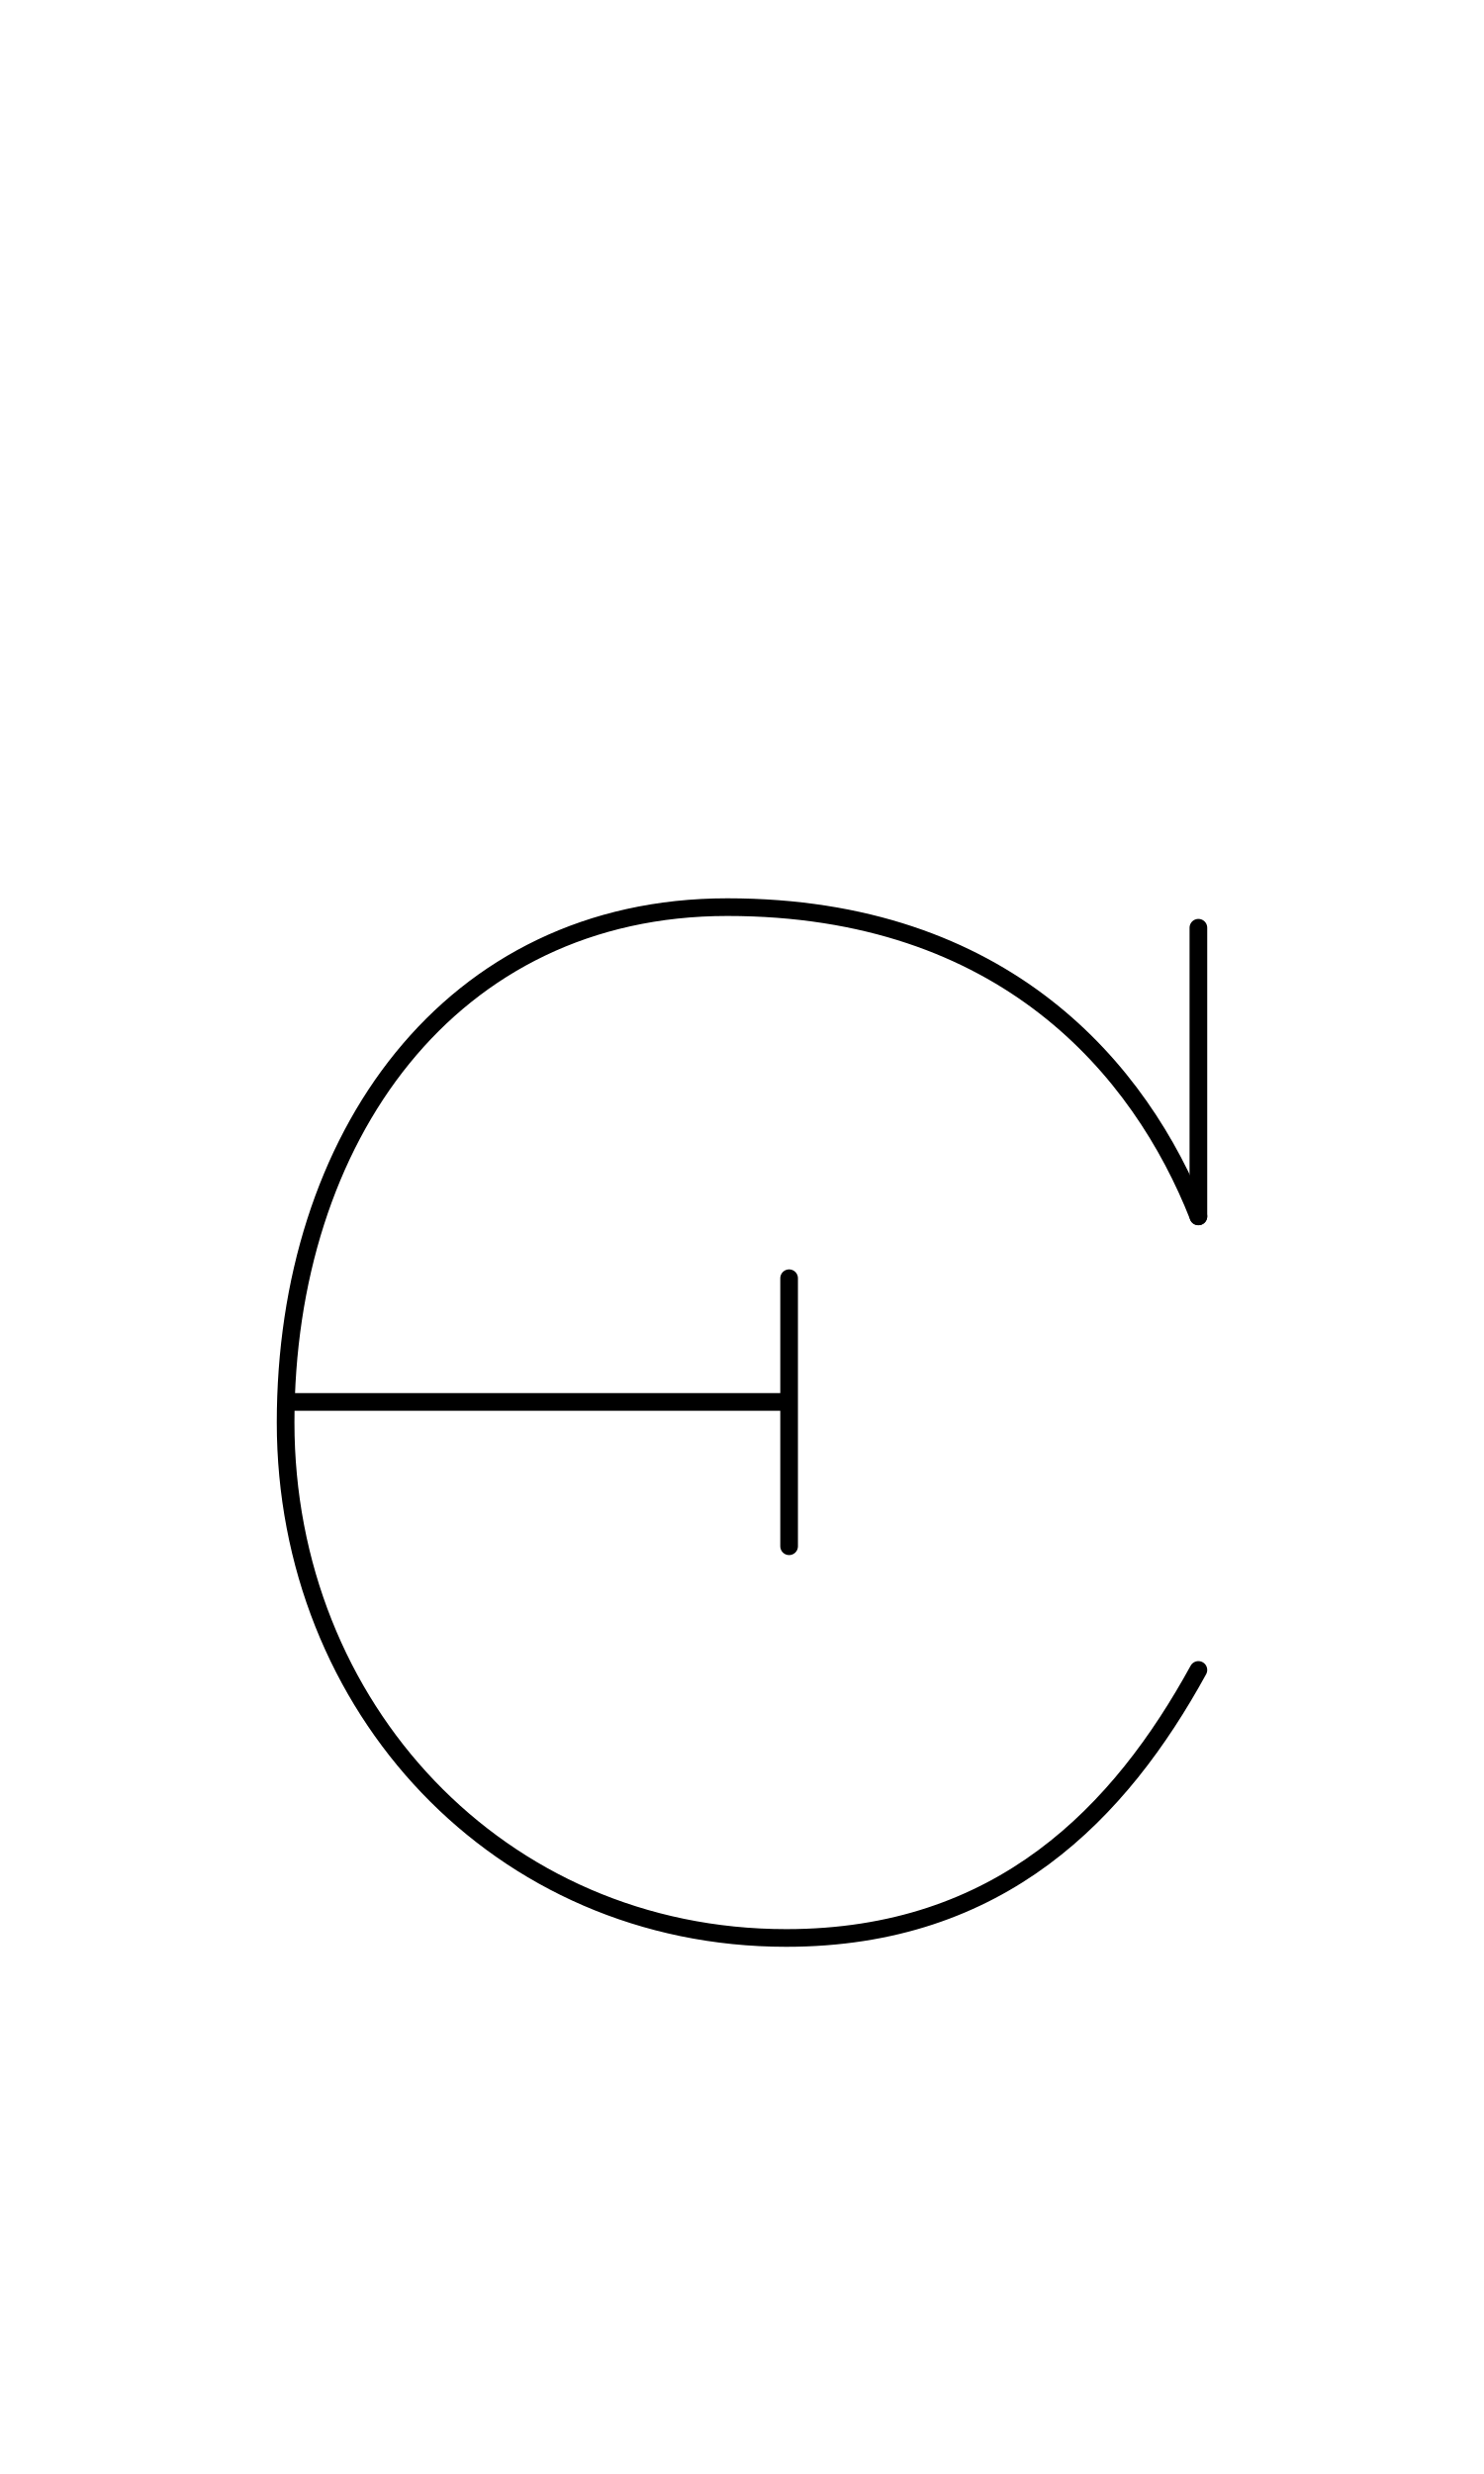
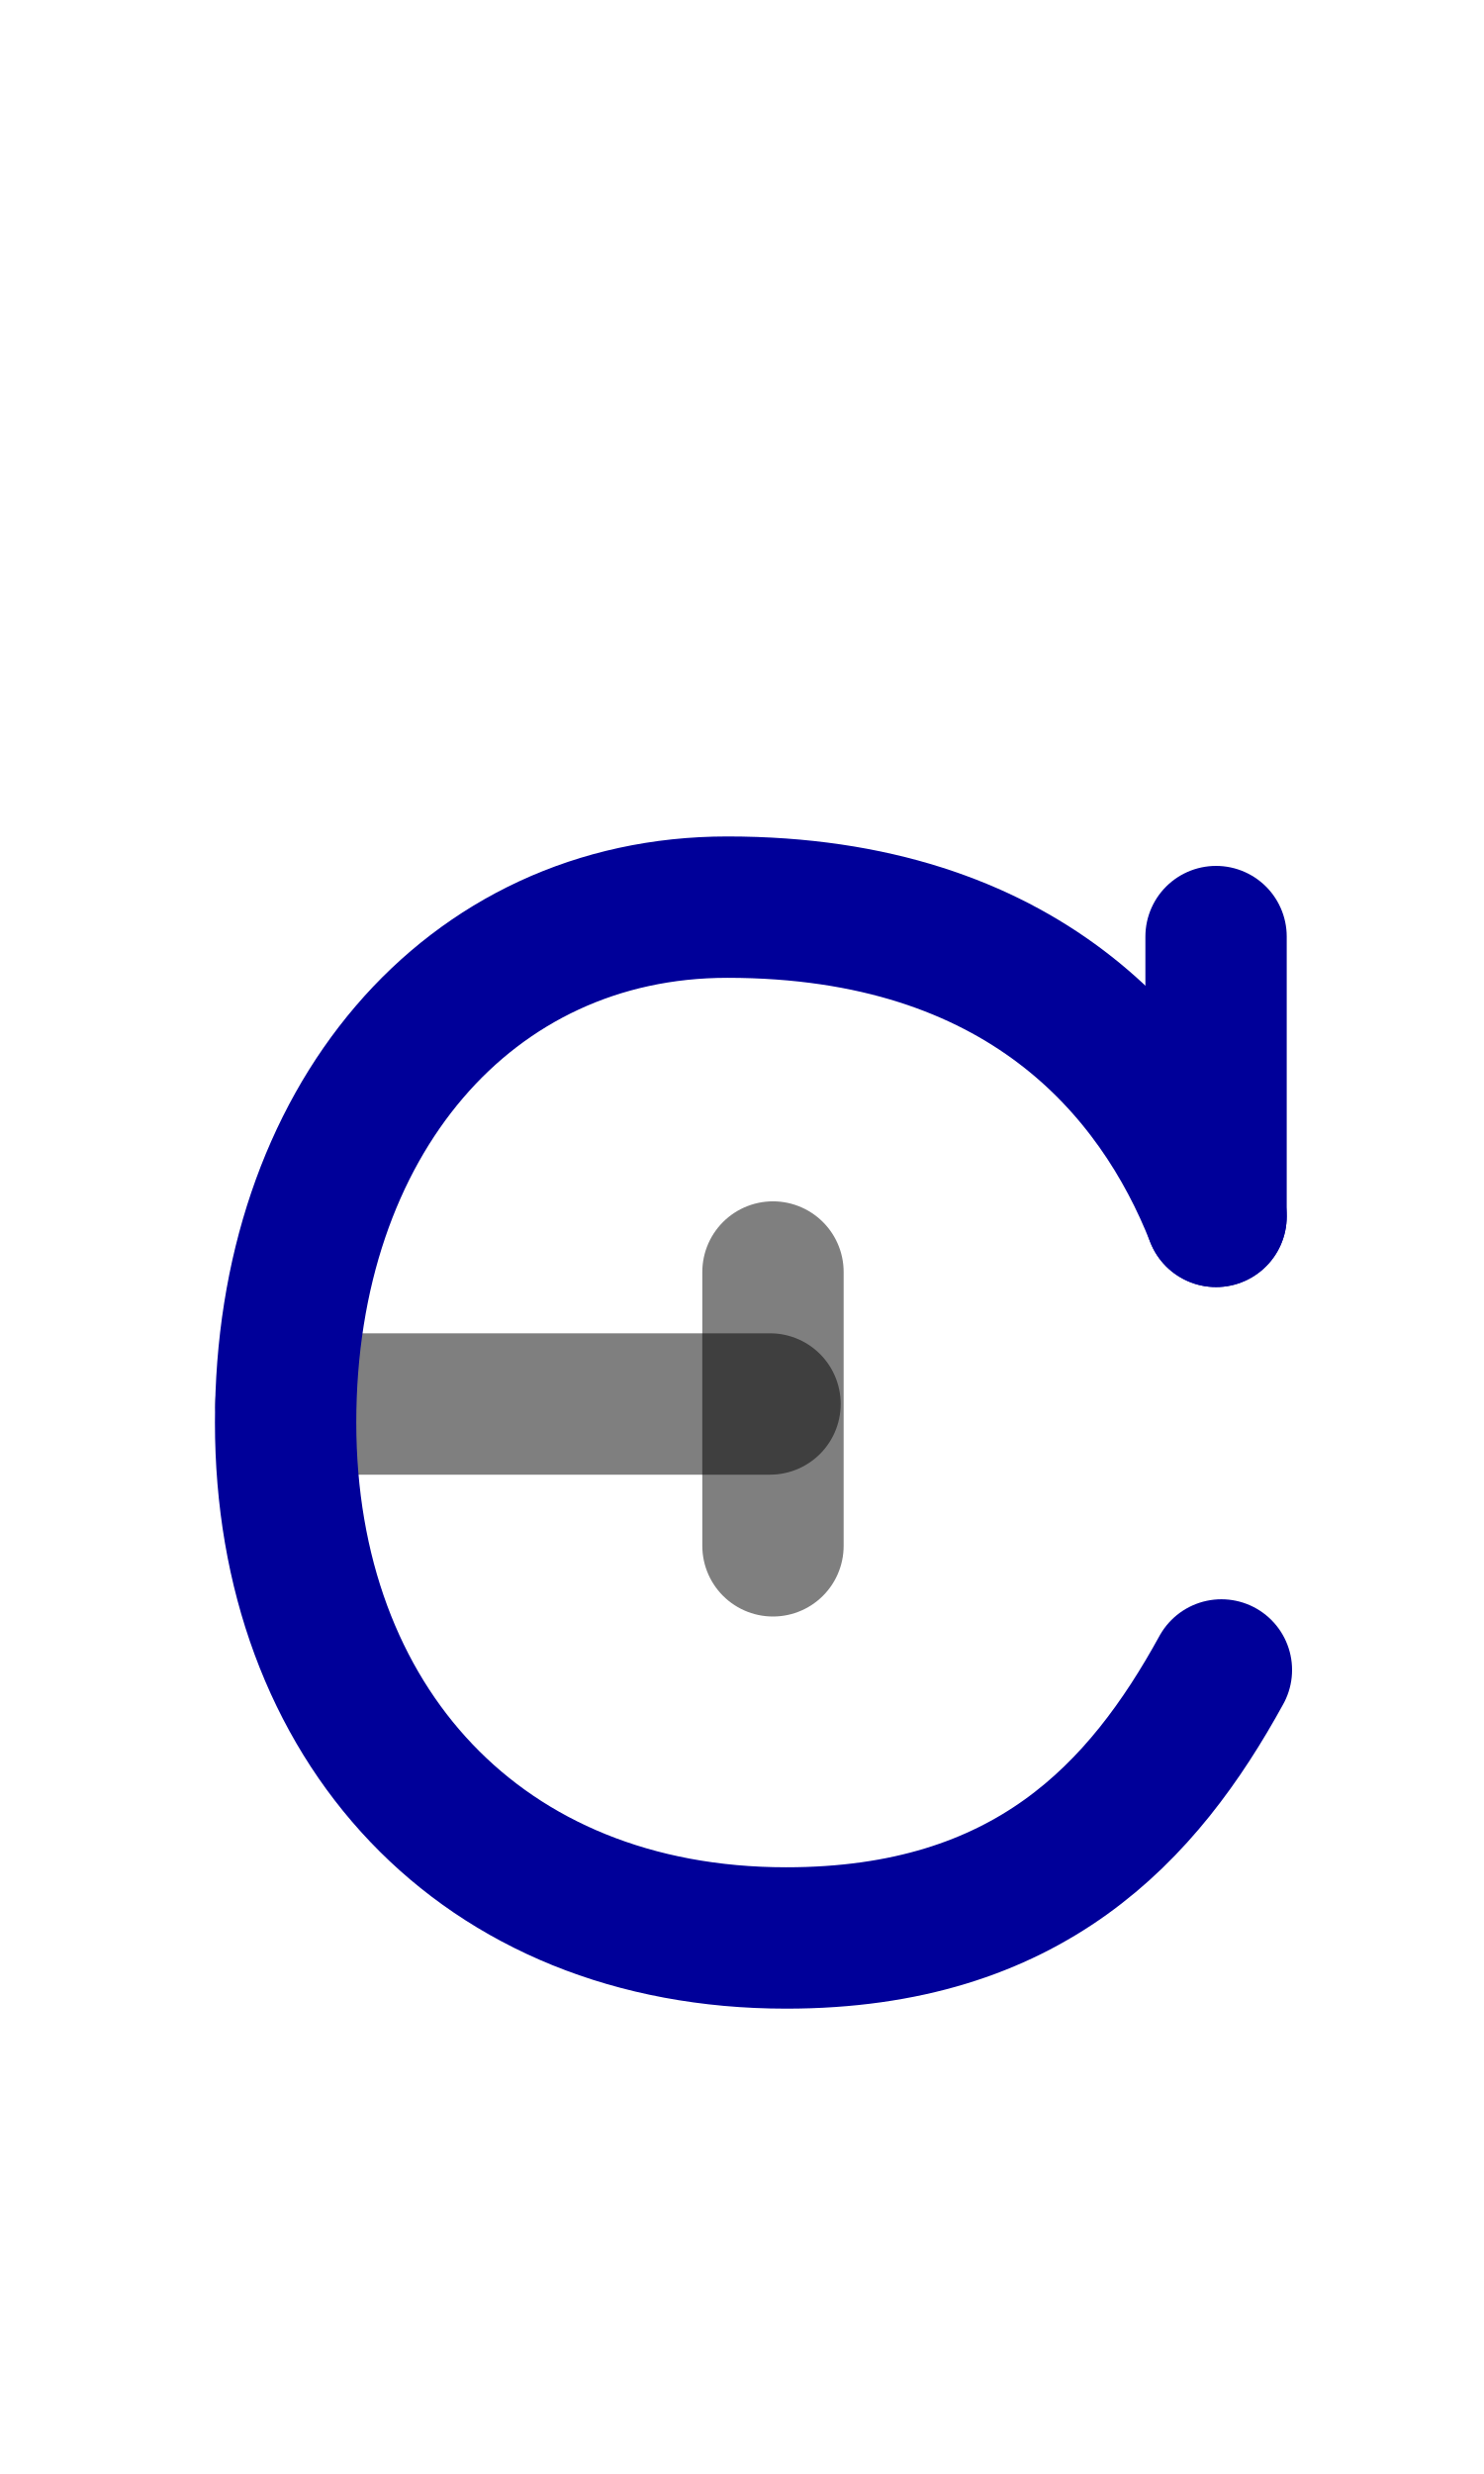
<svg xmlns="http://www.w3.org/2000/svg" width="1008" height="1680" viewBox="0 0 63 105" version="1.1" id="svg5" xml:space="preserve">
  <defs id="defs2" />
  <g id="layer3" style="display:inline;opacity:0.5;stroke-width:3.6;stroke-dasharray:none" transform="matrix(0.8333333,0,0,0.8333333,-157.9762,-173.0963)" />
  <g id="layer2" style="display:inline" />
  <g id="layer1" style="display:inline">
-     <path id="path1497-2" style="display:inline;fill:none;stroke:#000000;stroke-width:0.75;stroke-linecap:round;stroke-linejoin:round;stroke-miterlimit:2.613;stroke-dasharray:none" d="M 50.875,70.875 C 47.564,76.907 42.495,82.25 33.375,82.25 21.193,82.25 12.125,72.456 12.125,60.375 12.125,48.294 19.102,38.5 30.875,38.5 c 11.773,0 17.545,6.893 20,13.125" />
-     <path style="display:inline;fill:none;stroke:#000000;stroke-width:0.75;stroke-linecap:round;stroke-linejoin:round;stroke-dasharray:none" d="M 50.875,39.375 V 51.625" id="path57" />
-     <path style="display:inline;fill:none;stroke:#000000;stroke-width:0.75;stroke-linecap:round;stroke-linejoin:round;stroke-dasharray:none" d="m 12.375,59.5 h 21" id="path106" />
-     <path style="display:inline;fill:none;stroke:#000000;stroke-width:0.75;stroke-linecap:round;stroke-linejoin:round;stroke-dasharray:none" d="M 33.5,54.25 V 65.625" id="path107" />
+     <path style="display:inline;opacity:0.5;fill:none;stroke:#000000;stroke-width:6;stroke-linecap:round;stroke-linejoin:round;stroke-dasharray:none" d="M 12.135,59.587 H 32.69" id="path783" />
+     <path style="display:inline;opacity:0.5;fill:none;stroke:#000000;stroke-width:6;stroke-linecap:round;stroke-linejoin:round;stroke-dasharray:none" d="M 32.815,53.986 V 65.607" id="path785" />
+     <path id="path1497-2" style="display:inline;fill:none;stroke:#000099;stroke-width:6;stroke-linecap:round;stroke-linejoin:round;stroke-miterlimit:2.613;stroke-dasharray:none;stroke-opacity:1" d="M 51.852,70.875 C 48.541,76.907 43.667,82.25 33.375,82.25 20.411,82.25 12.125,73.14 12.125,60.375 12.125,47.61 19.883,38.5 30.875,38.5 c 12.554,0 18.295,6.893 20.75,13.125" />
+     <path style="display:inline;fill:none;stroke:#000099;stroke-width:6;stroke-linecap:round;stroke-linejoin:round;stroke-dasharray:none;stroke-opacity:1" d="M 51.625,39.75 V 51.625" id="path57" />
  </g>
</svg>
